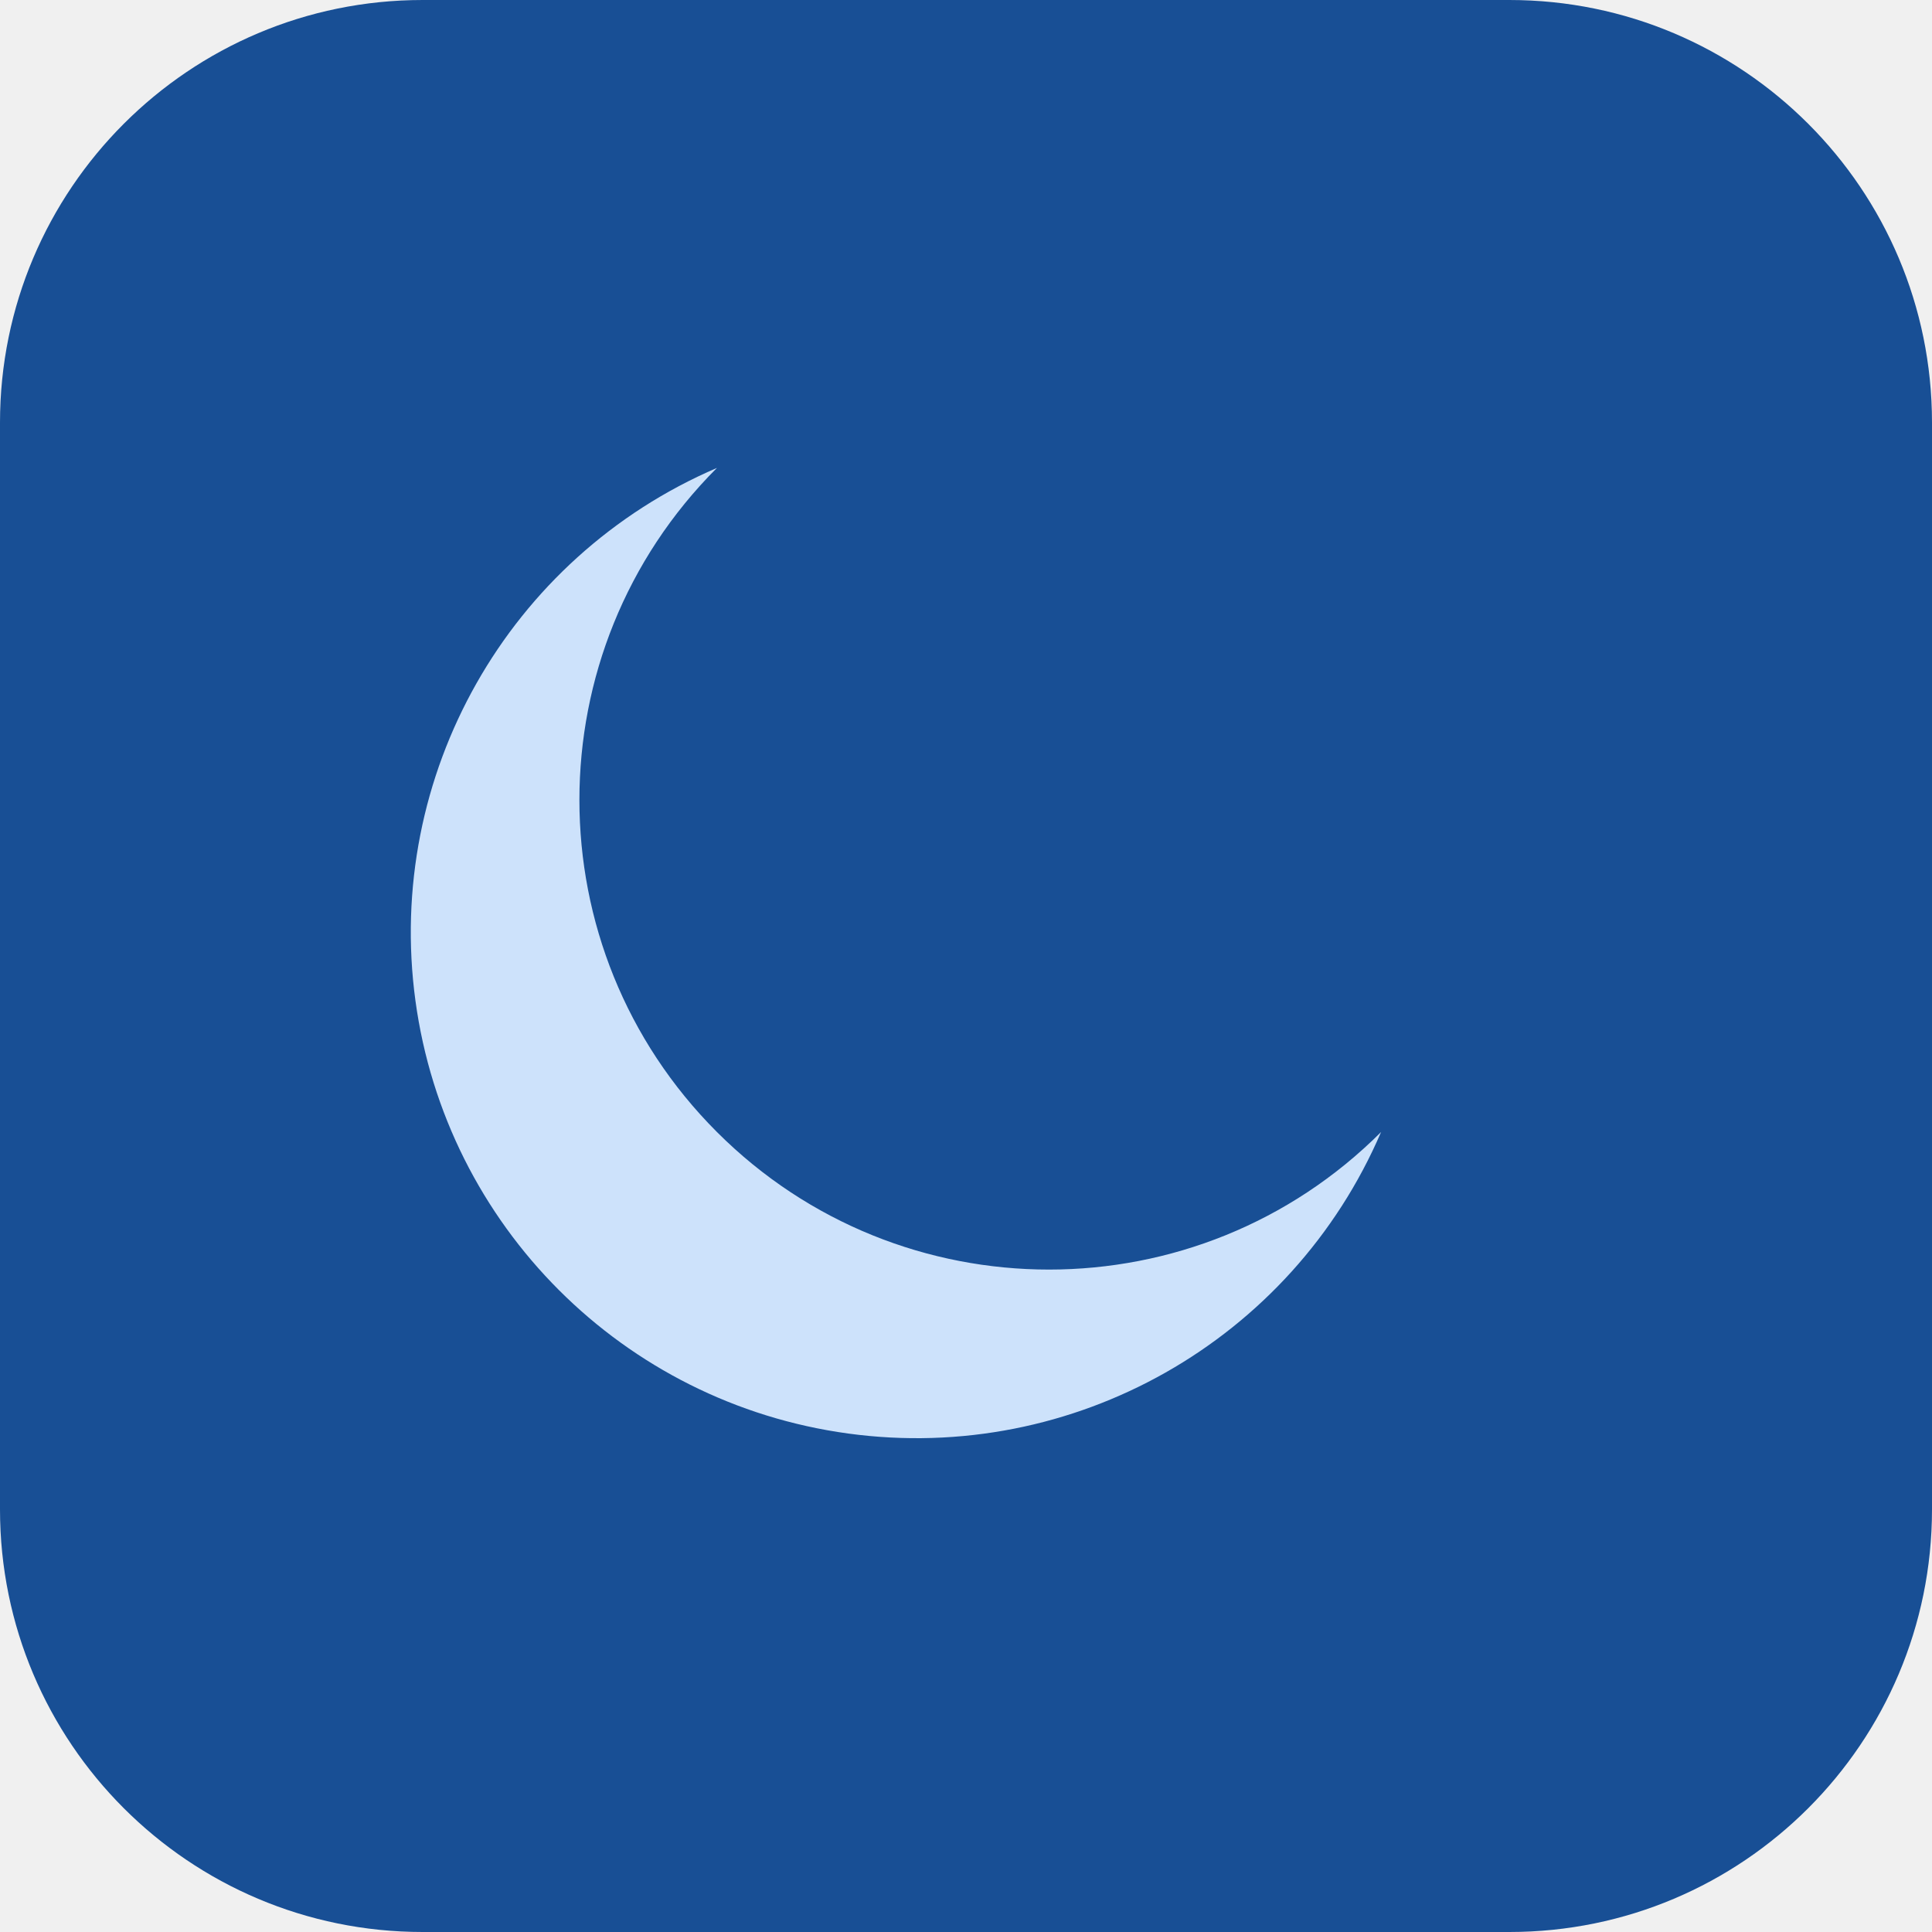
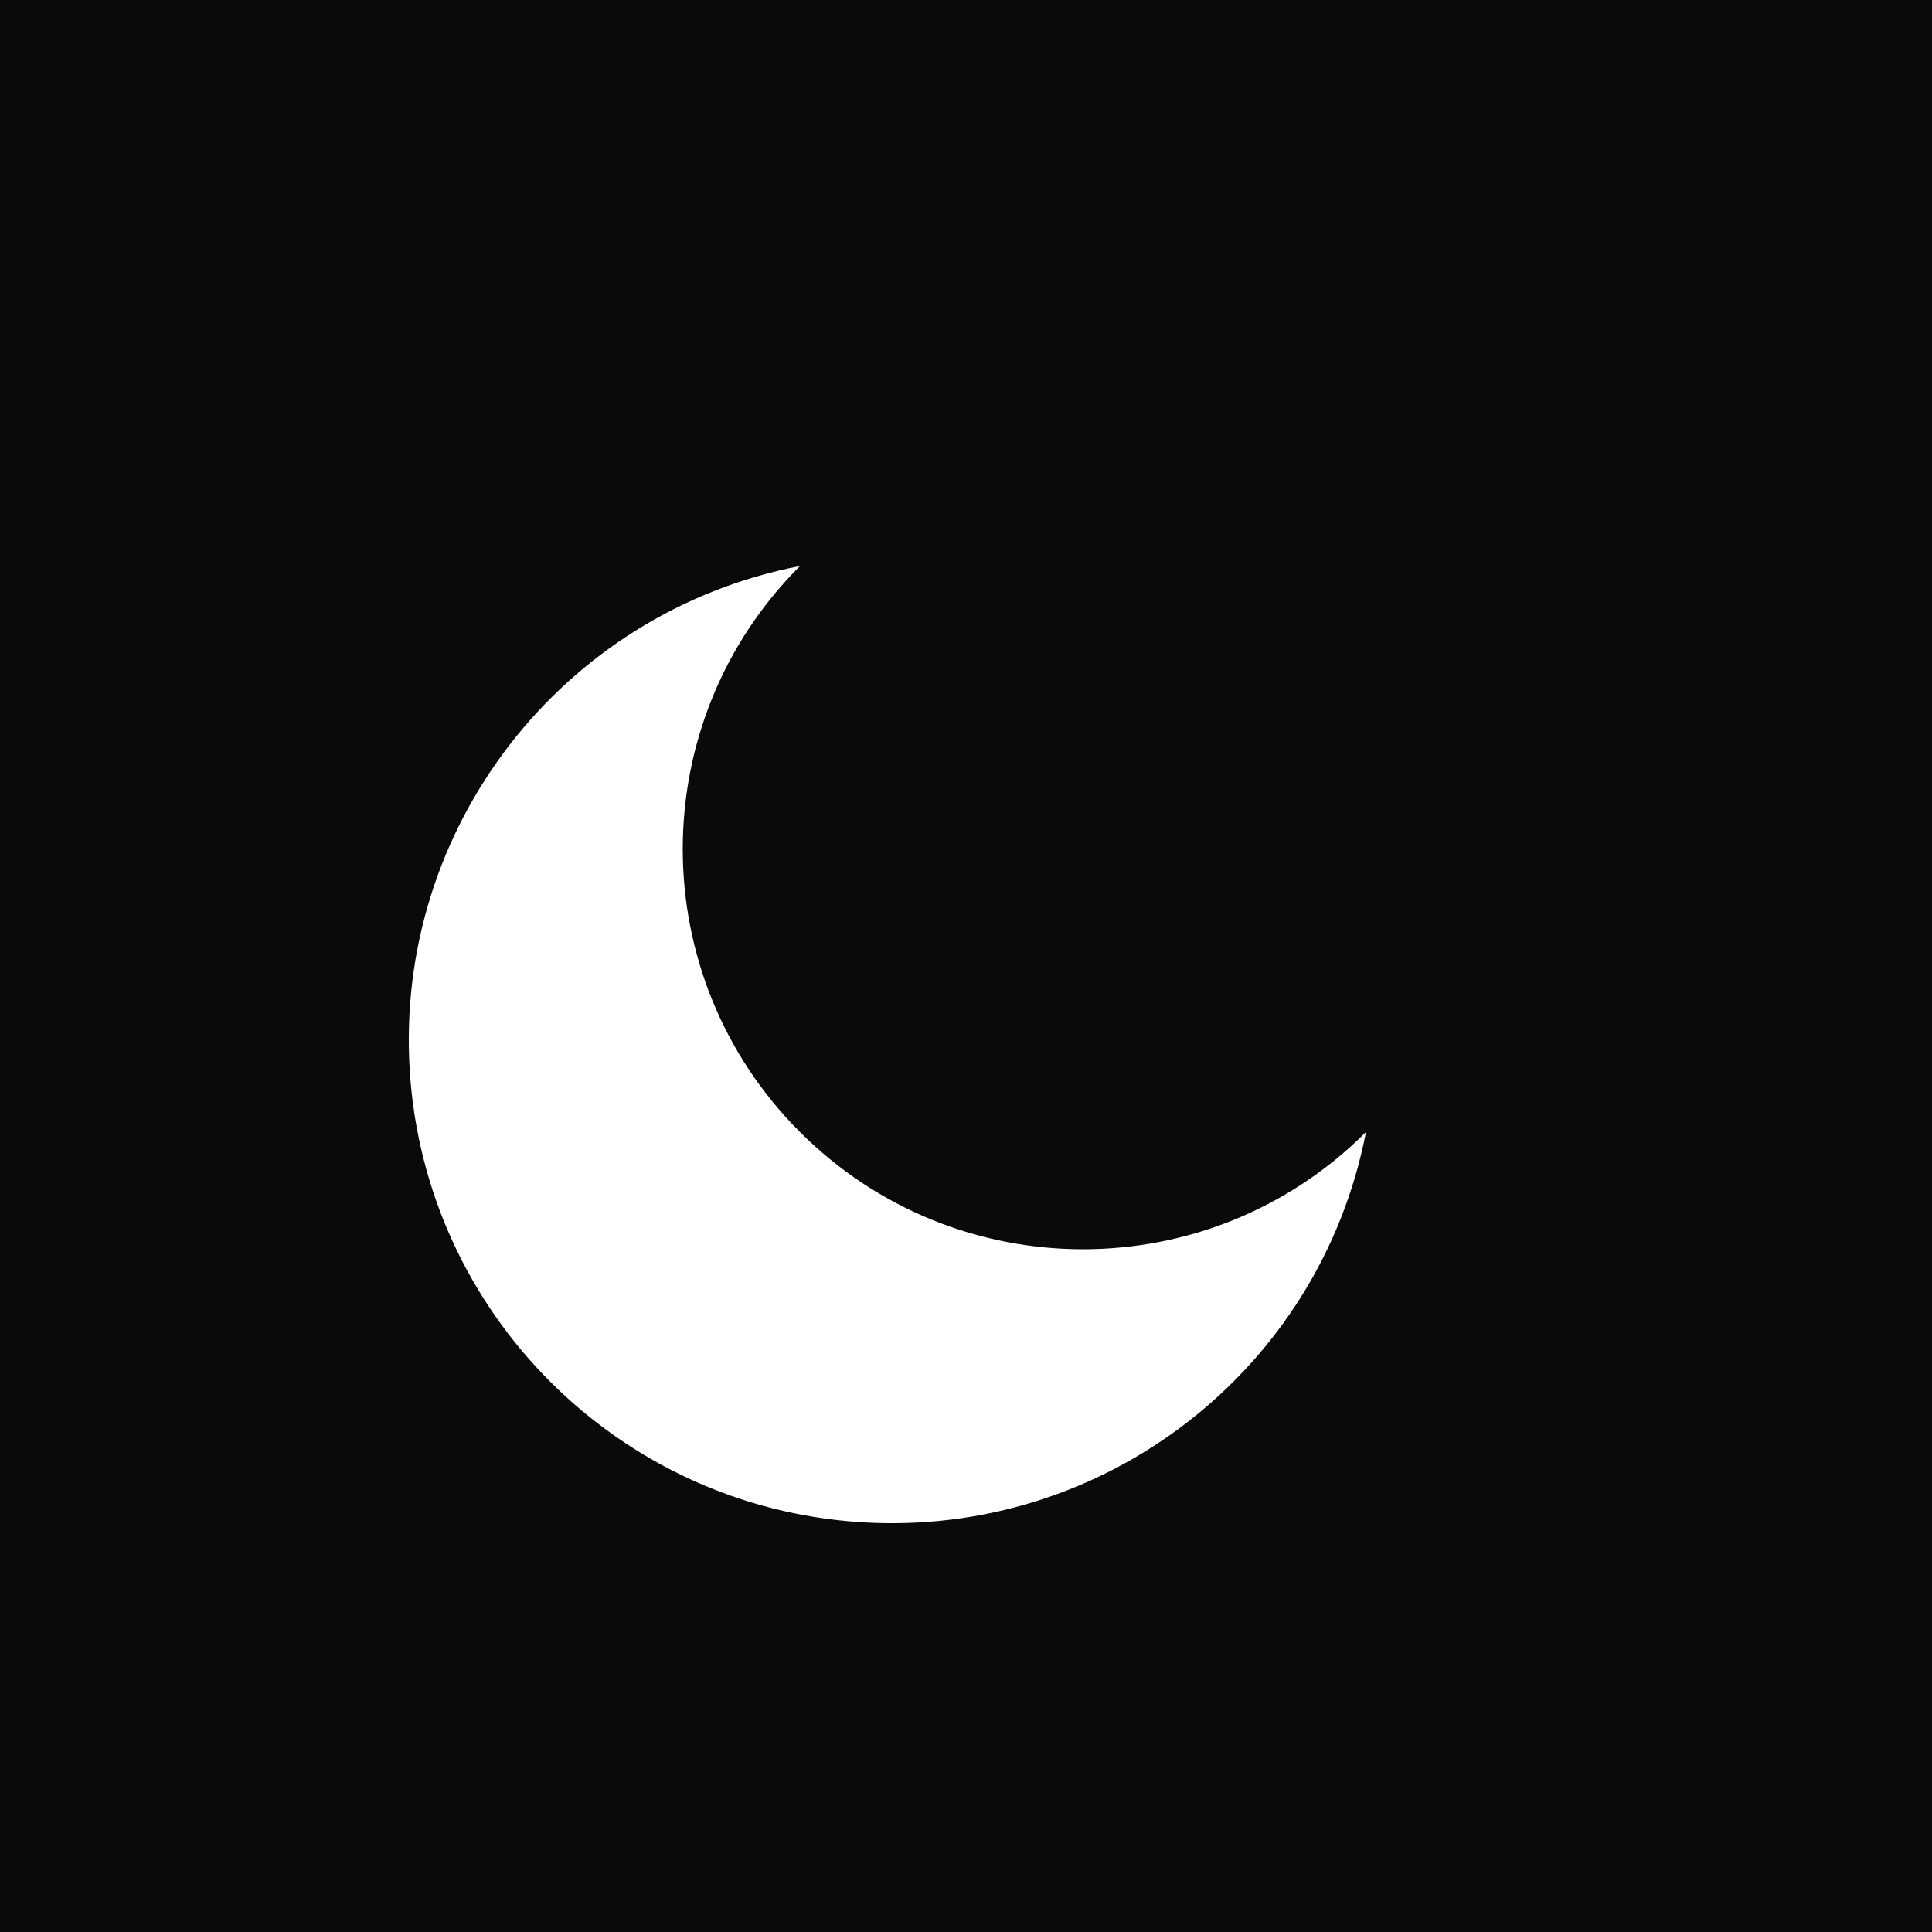
<svg xmlns="http://www.w3.org/2000/svg" viewBox="0 0 512 512">
-   <rect width="512" height="512" rx="112" fill="#184f95" />
-   <path d="M366 300a134 134 0 1 1-176-176 110 110 0 0 0 176 176Z" fill="#cde2fb" />
+   <rect width="512" height="512" fill="#0a0a0a" />
+   <path d="M362 300a128 128 0 1 1-150-150 100 100 0 0 0 150 150Z" fill="#fff" />
</svg>
